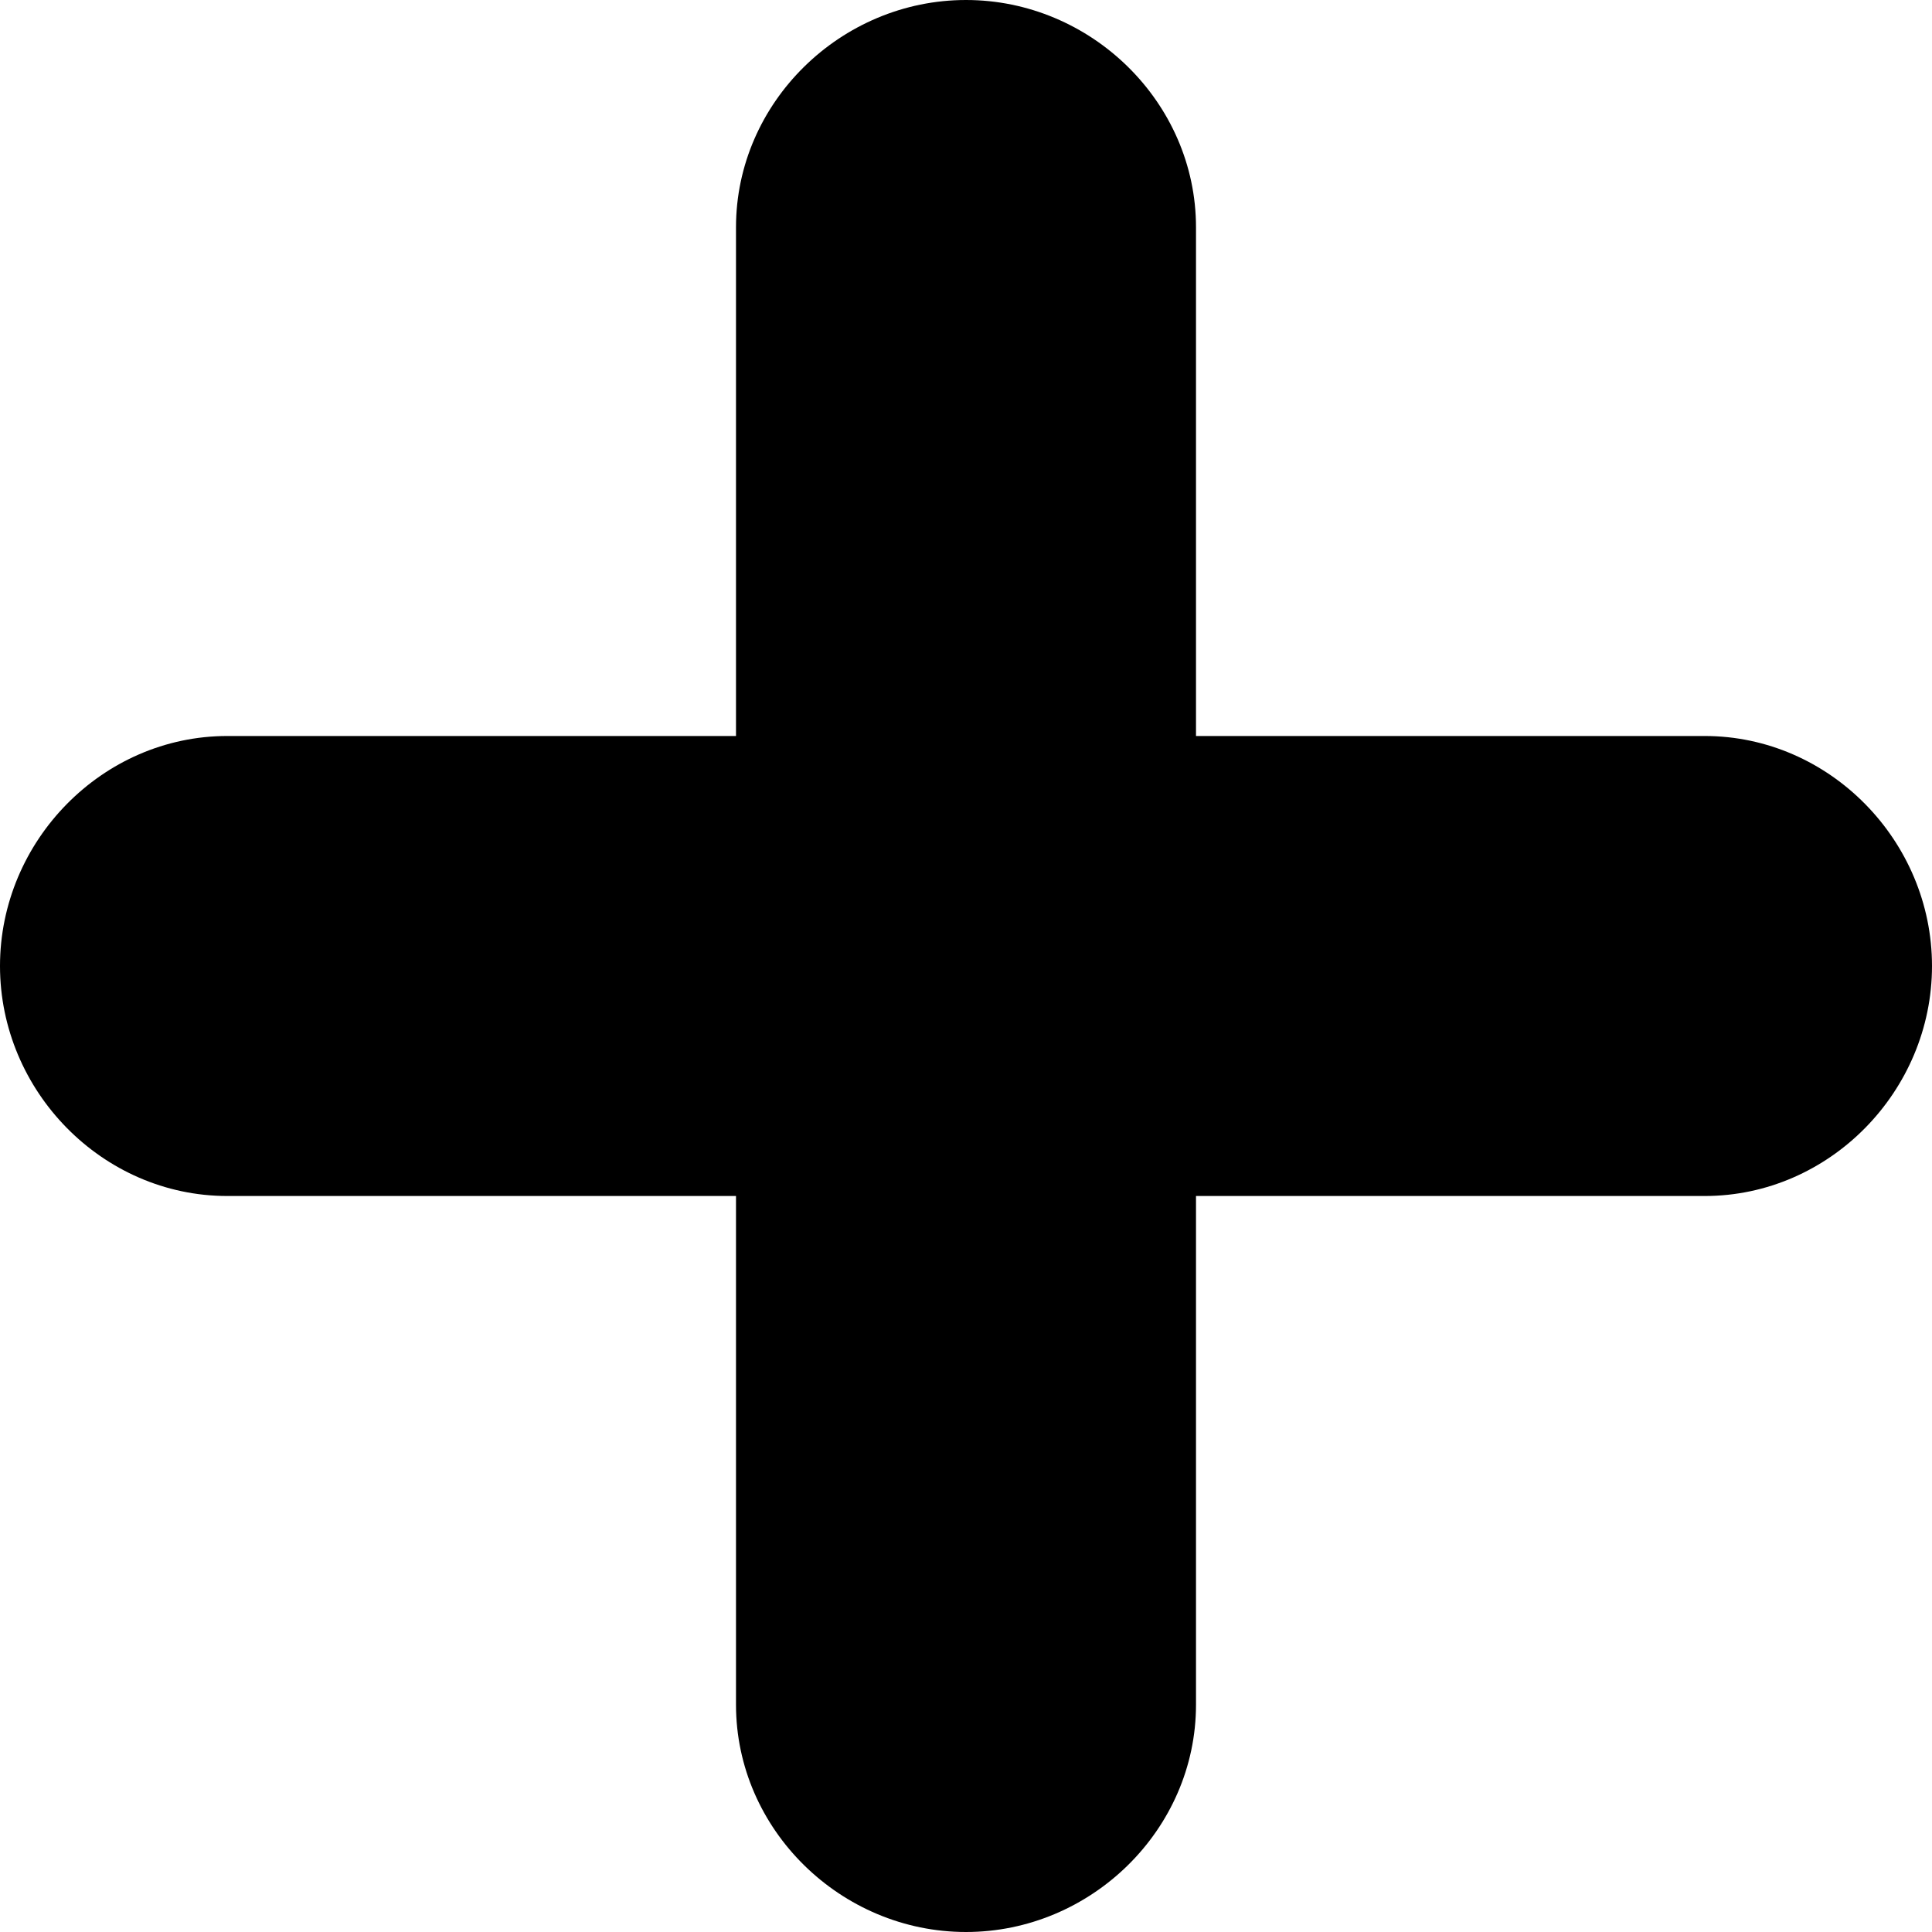
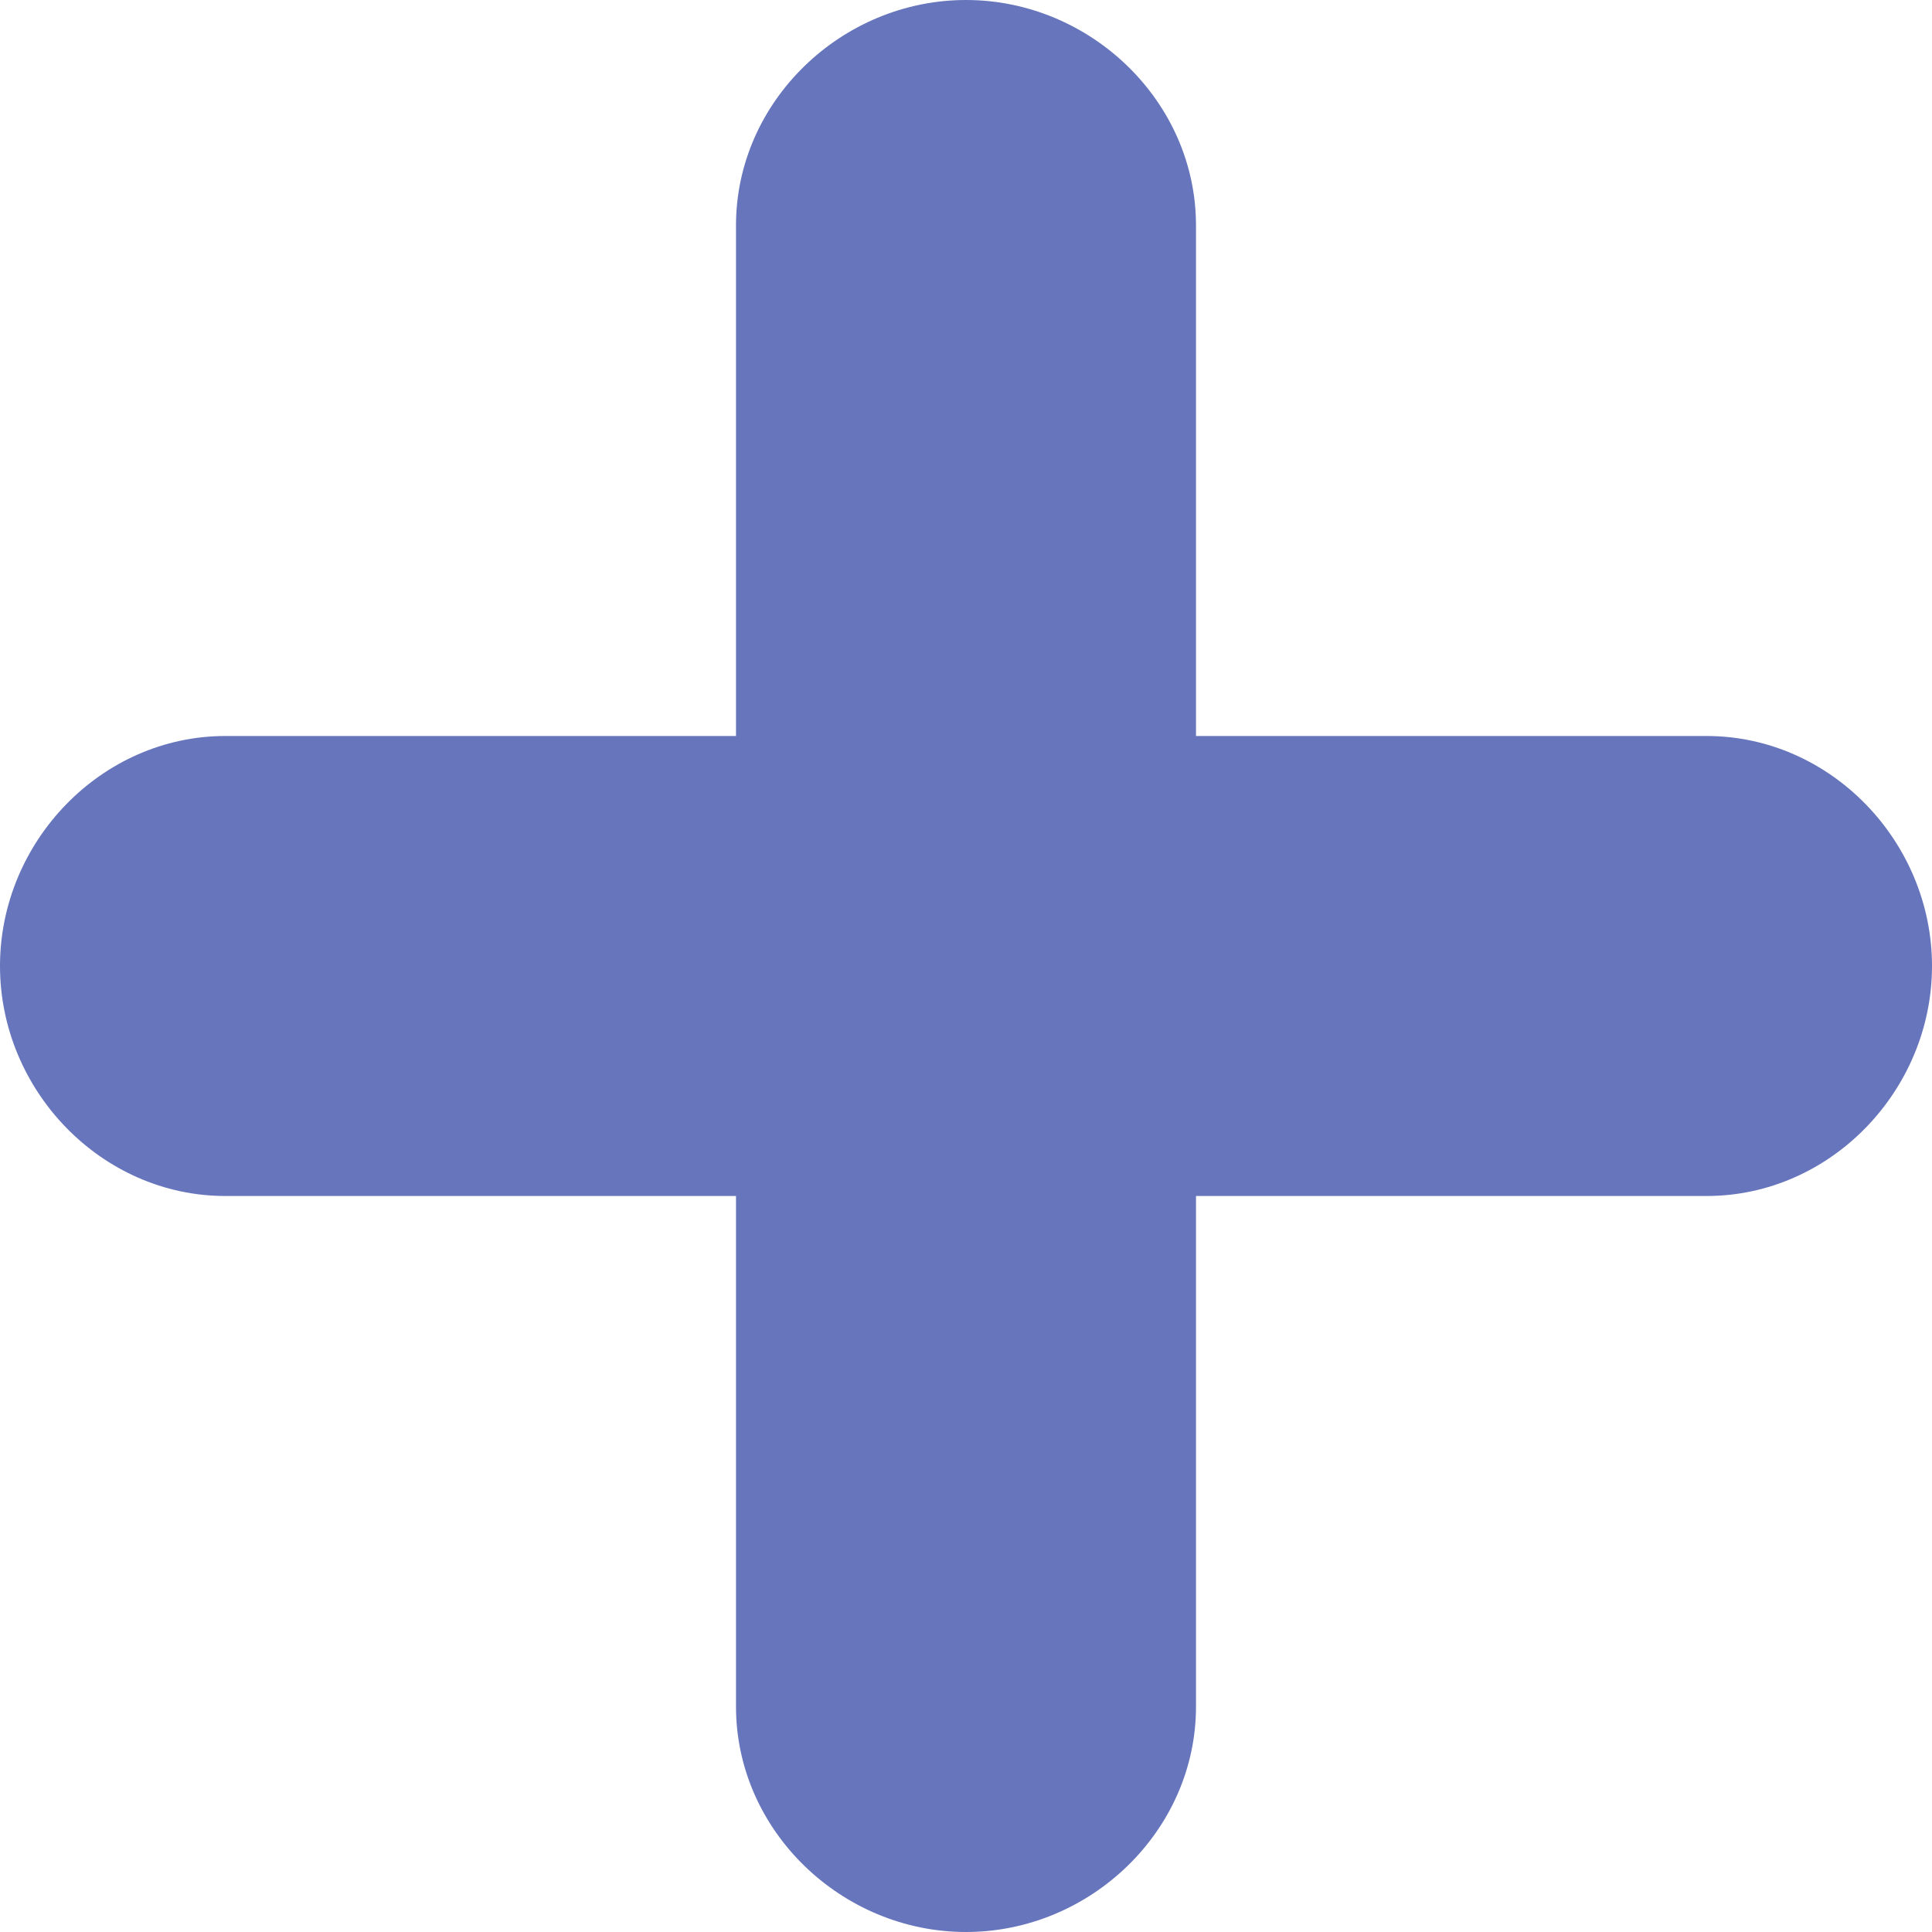
<svg xmlns="http://www.w3.org/2000/svg" version="1.1" id="Capa_1" x="0px" y="0px" viewBox="0 0 42 42" style="enable-background:new 0 0 42 42;" xml:space="preserve">
-   <path d="M37.059,16H26V4.941C26,2.224,23.718,0,21,0s-5,2.224-5,4.941V16H4.941C2.224,16,0,18.282,0,21s2.224,5,4.941,5H16v11.059  C16,39.776,18.282,42,21,42s5-2.224,5-4.941V26h11.059C39.776,26,42,23.718,42,21S39.776,16,37.059,16z" />
-   <g>
- </g>
-   <g>
- </g>
-   <g>
- </g>
-   <g>
- </g>
-   <g>
- </g>
-   <g>
- </g>
-   <g>
- </g>
-   <g>
- </g>
-   <g>
- </g>
-   <g>
- </g>
-   <g>
- </g>
-   <g>
- </g>
-   <g>
- </g>
-   <g>
- </g>
-   <g>
- </g>
+   <style type="text/css">
+ 	.st0{fill:#6675BC;}
+ </style>
+   <path class="st0" d="M37.1,16H26V4.9C26,2.2,23.7,0,21,0s-5,2.2-5,4.9V16H4.9C2.2,16,0,18.3,0,21s2.2,5,4.9,5H16v11.1  c0,2.7,2.3,4.9,5,4.9s5-2.2,5-4.9V26h11.1c2.7,0,4.9-2.3,4.9-5S39.8,16,37.1,16z" />
</svg>
